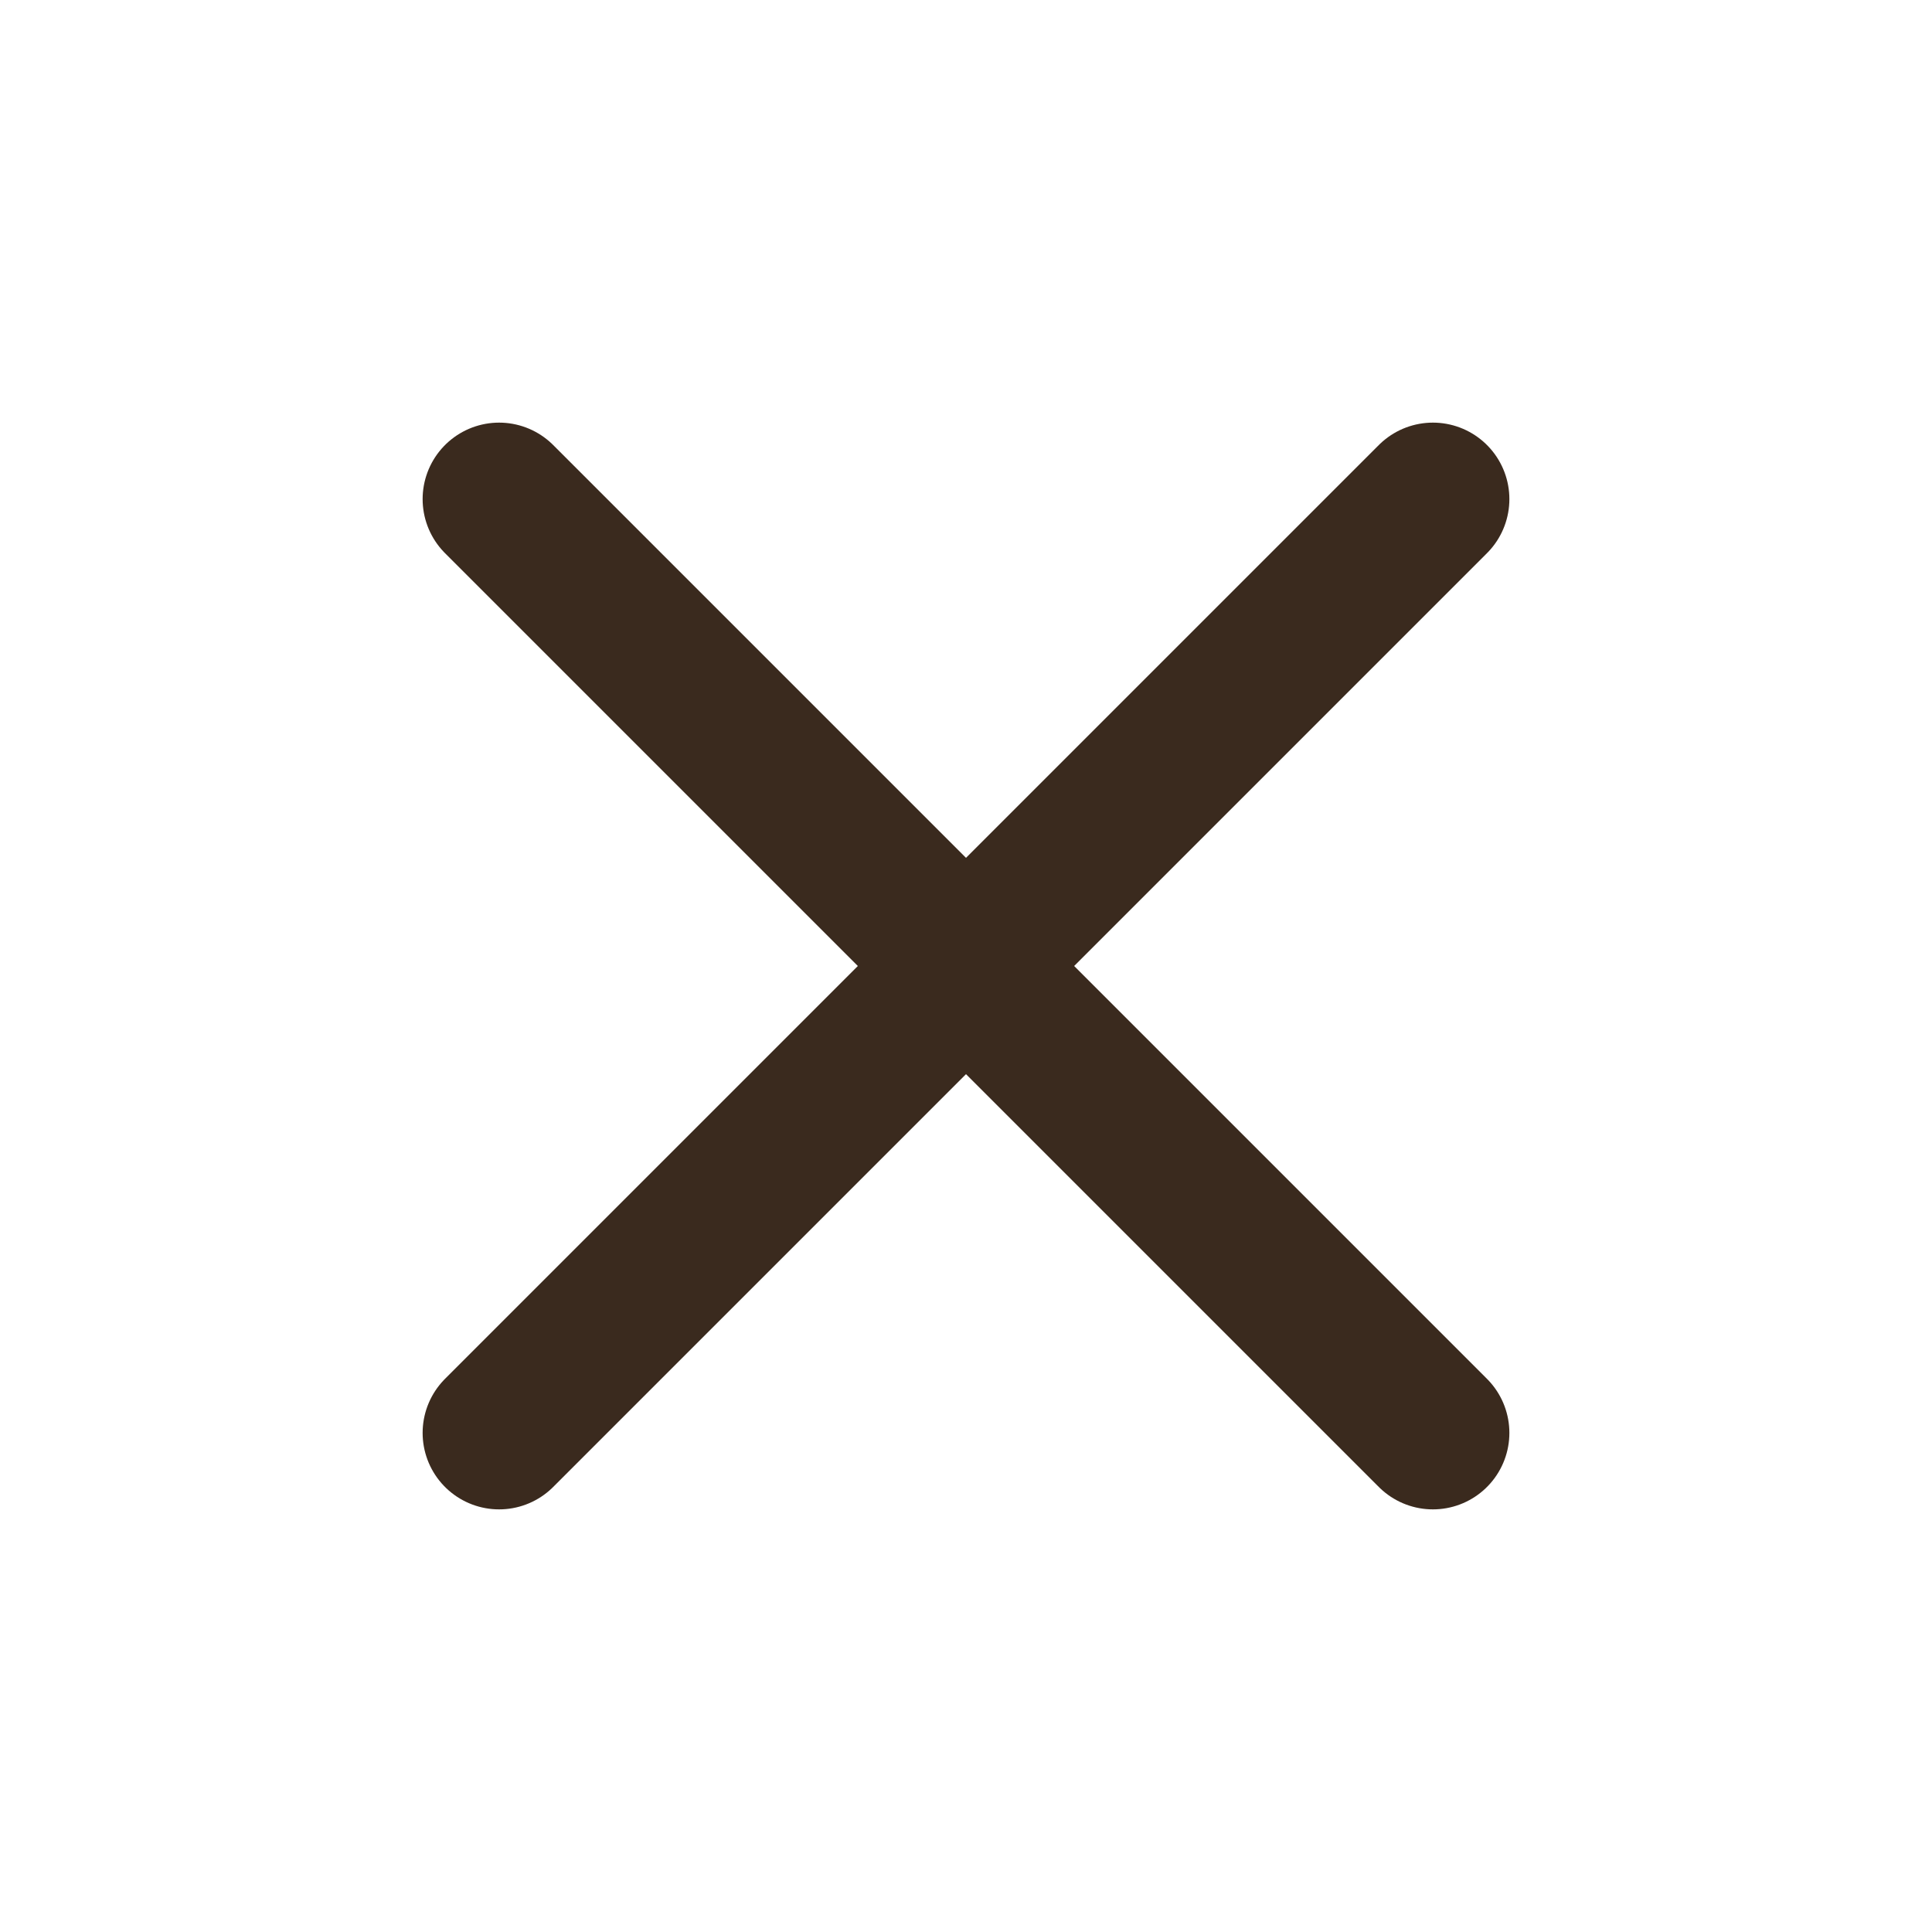
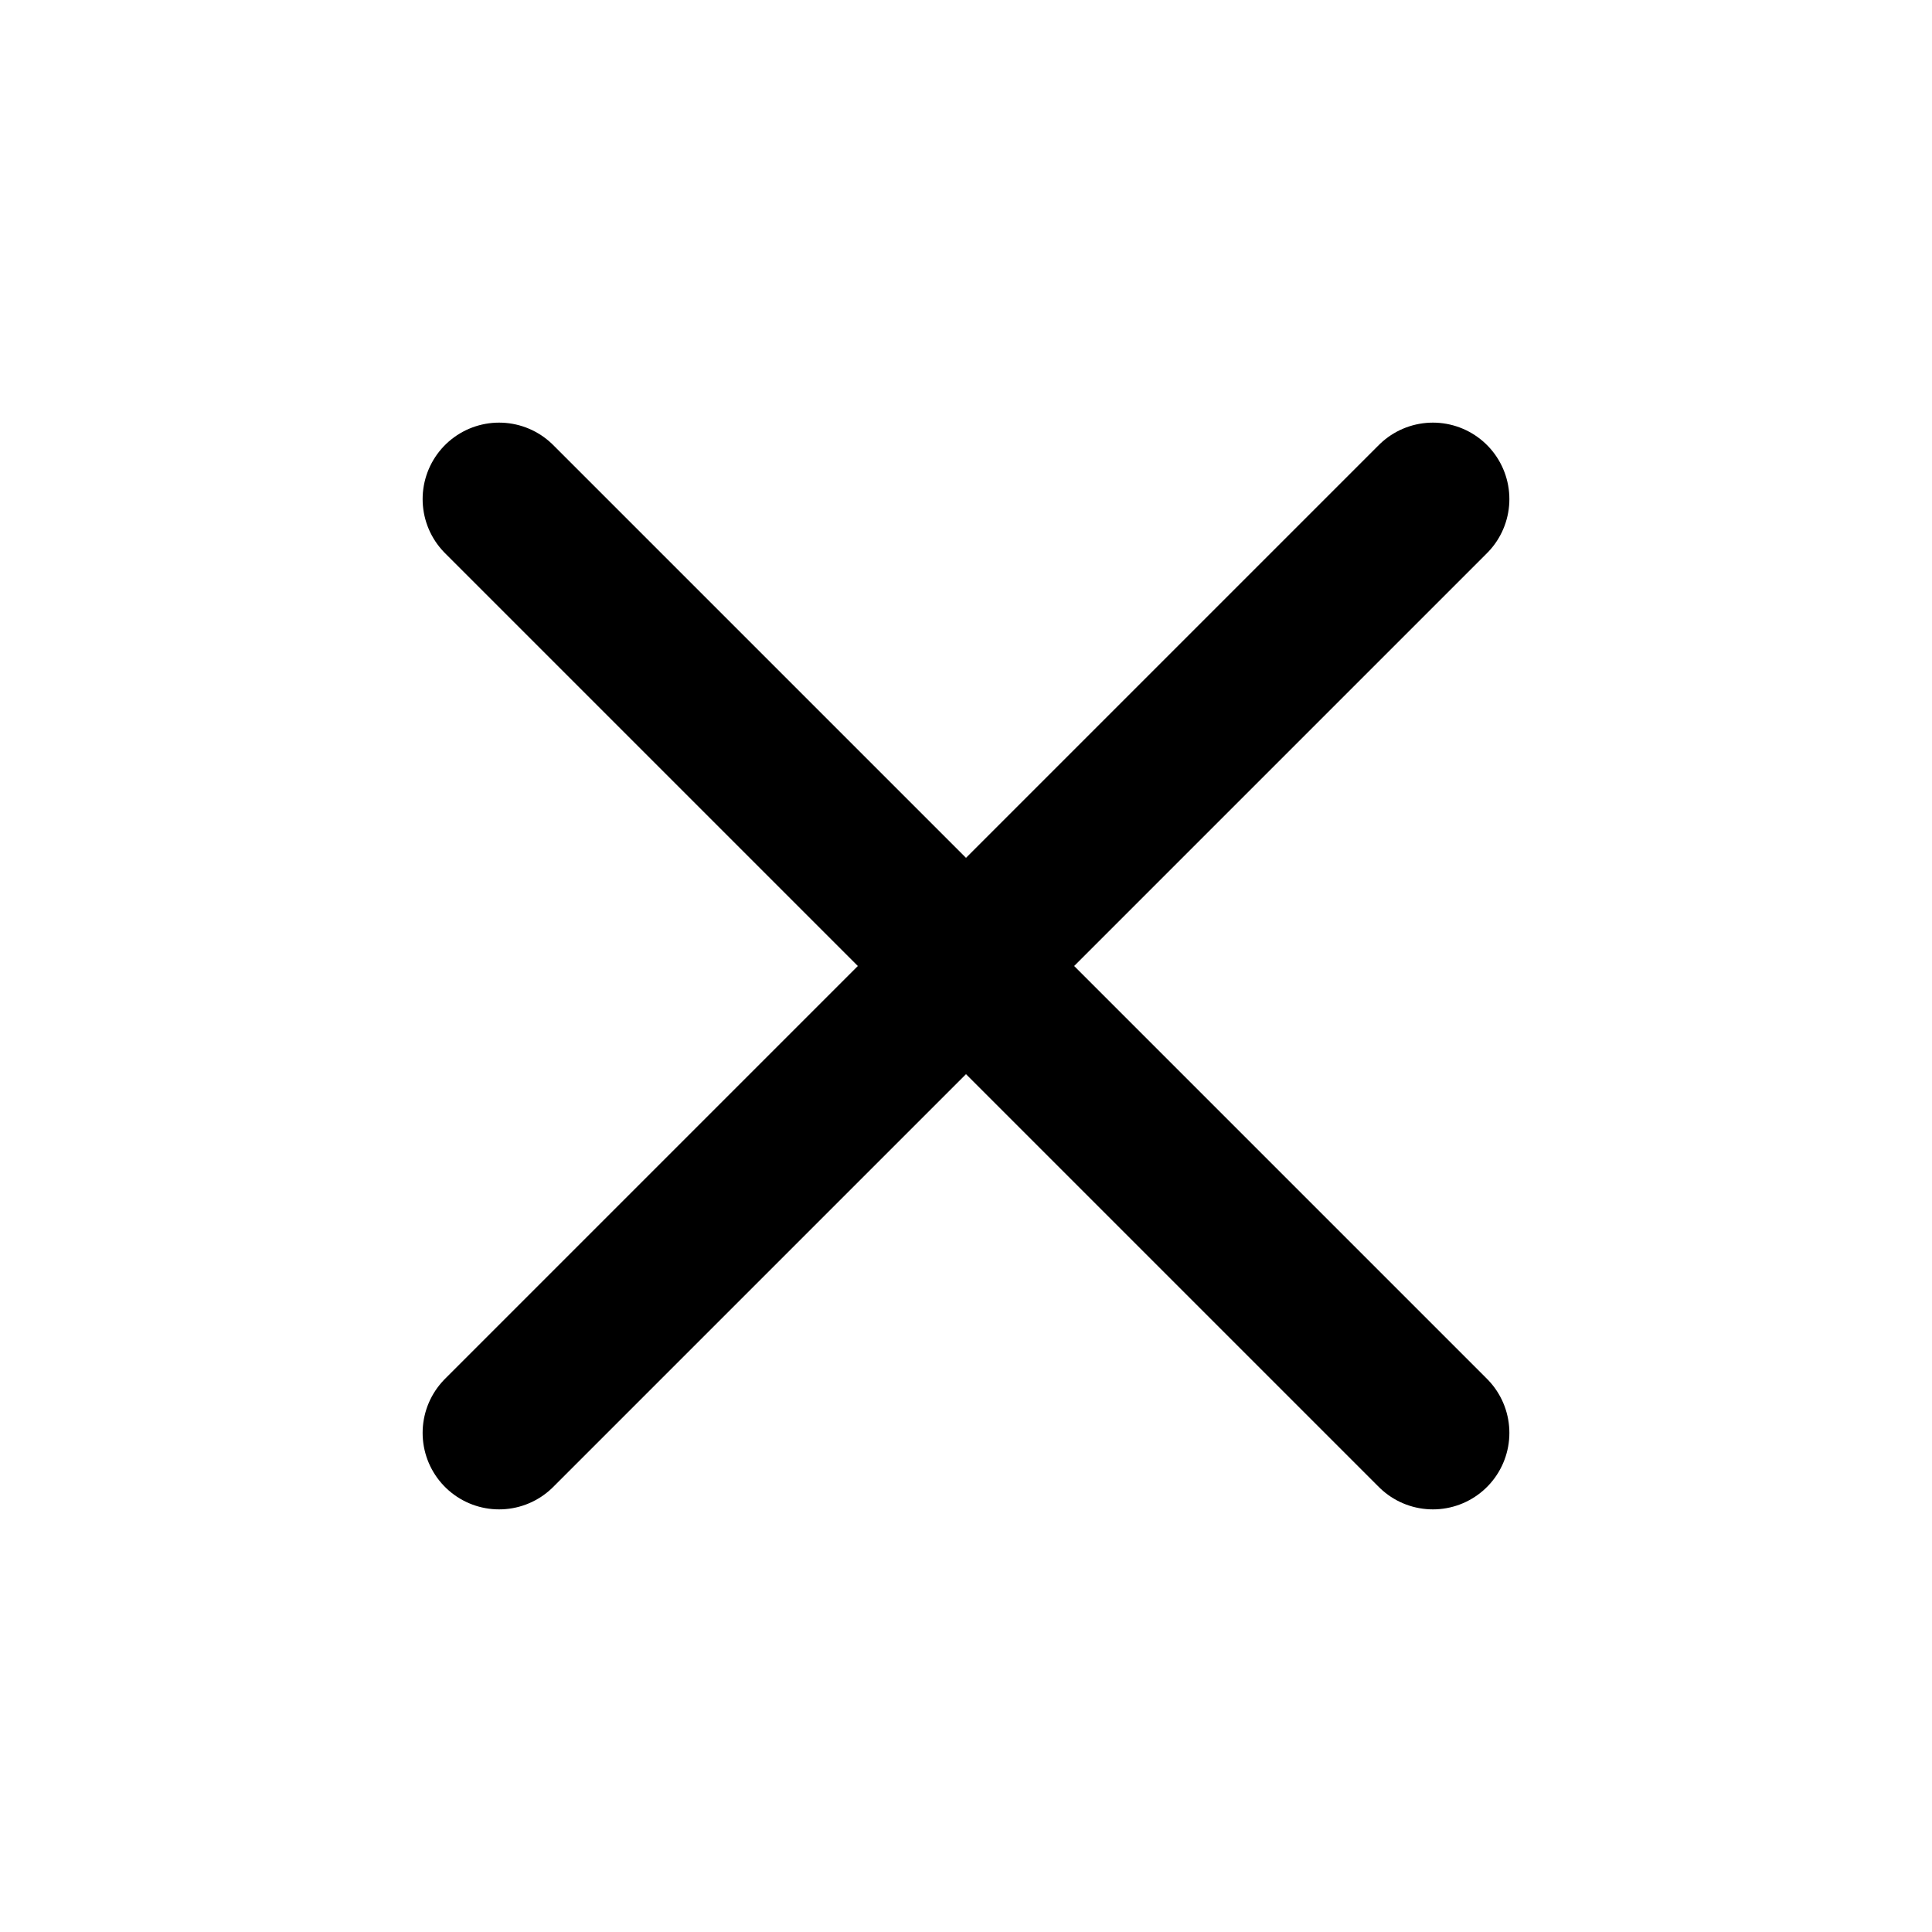
- <svg xmlns="http://www.w3.org/2000/svg" width="24" height="24" viewBox="0 0 24 24" fill="none" stroke="#3A2A1E" stroke-width="1.9" stroke-linecap="round" stroke-linejoin="round">
+ <svg xmlns="http://www.w3.org/2000/svg" width="24" height="24" viewBox="0 0 24 24" fill="none" stroke="currentColor" stroke-width="1.9" stroke-linecap="round" stroke-linejoin="round">
  <path d="m6.2 6.2 11.6 11.6M17.8 6.2 6.2 17.8" />
</svg>
